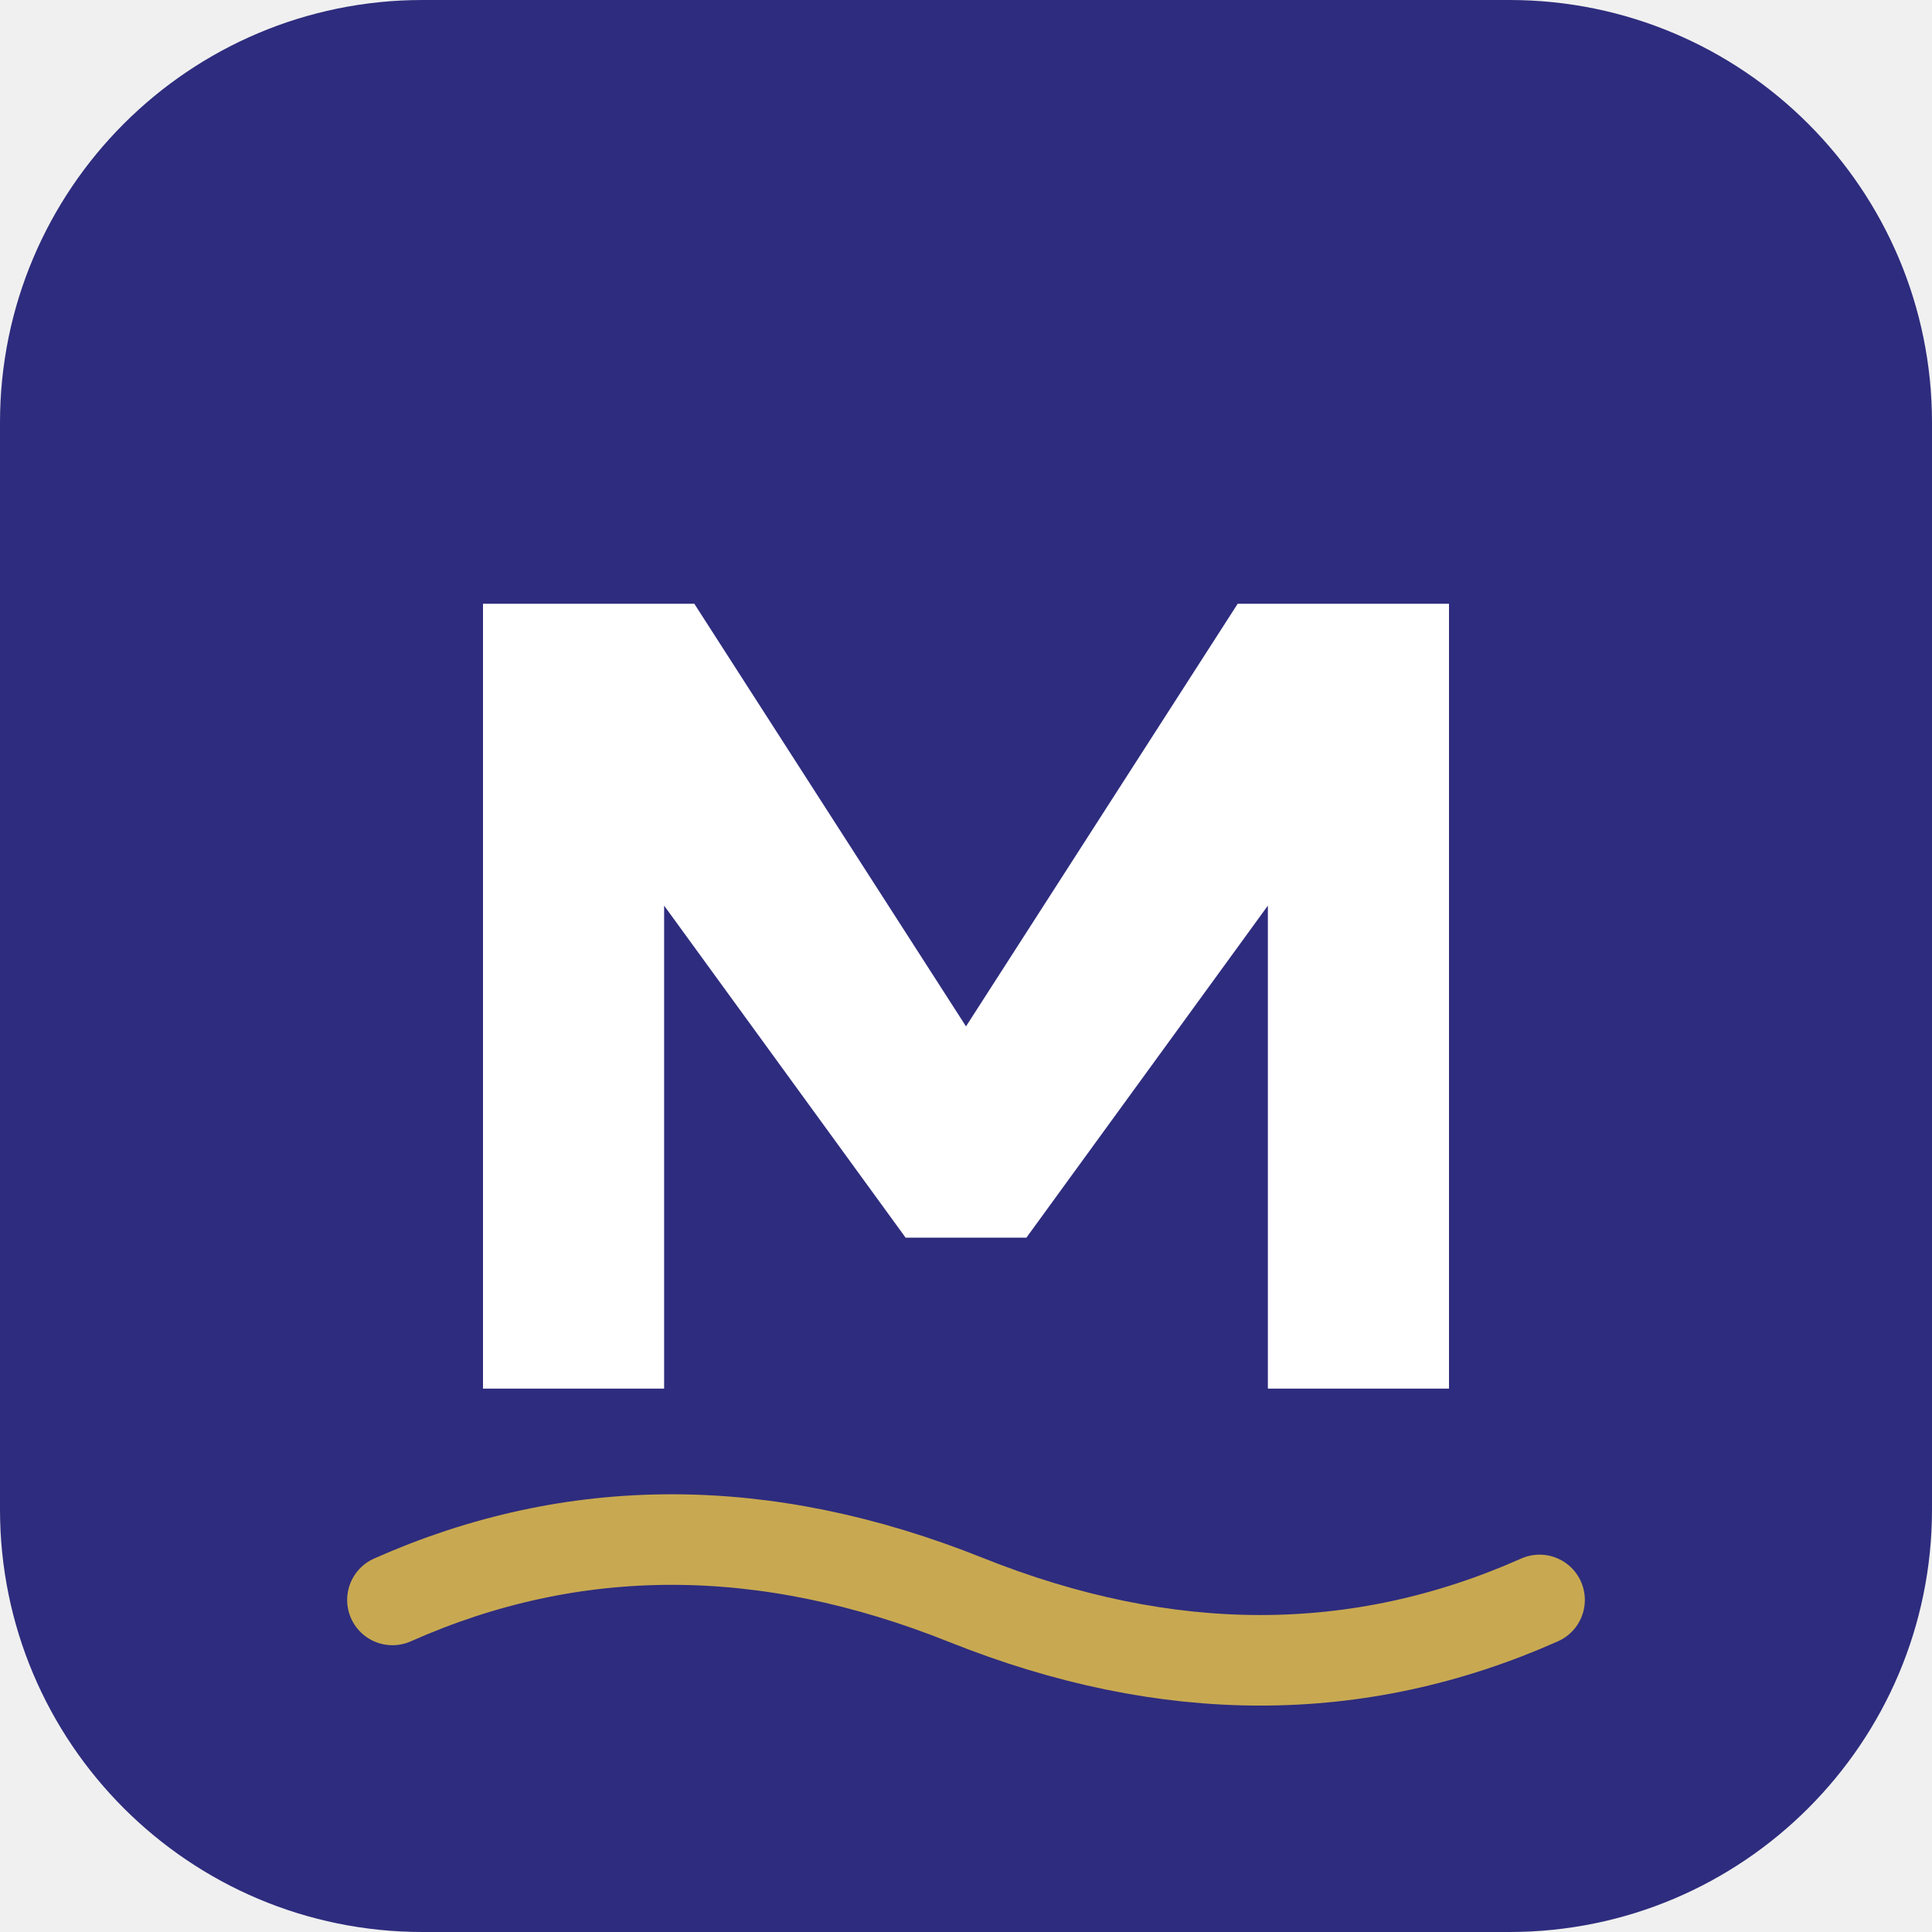
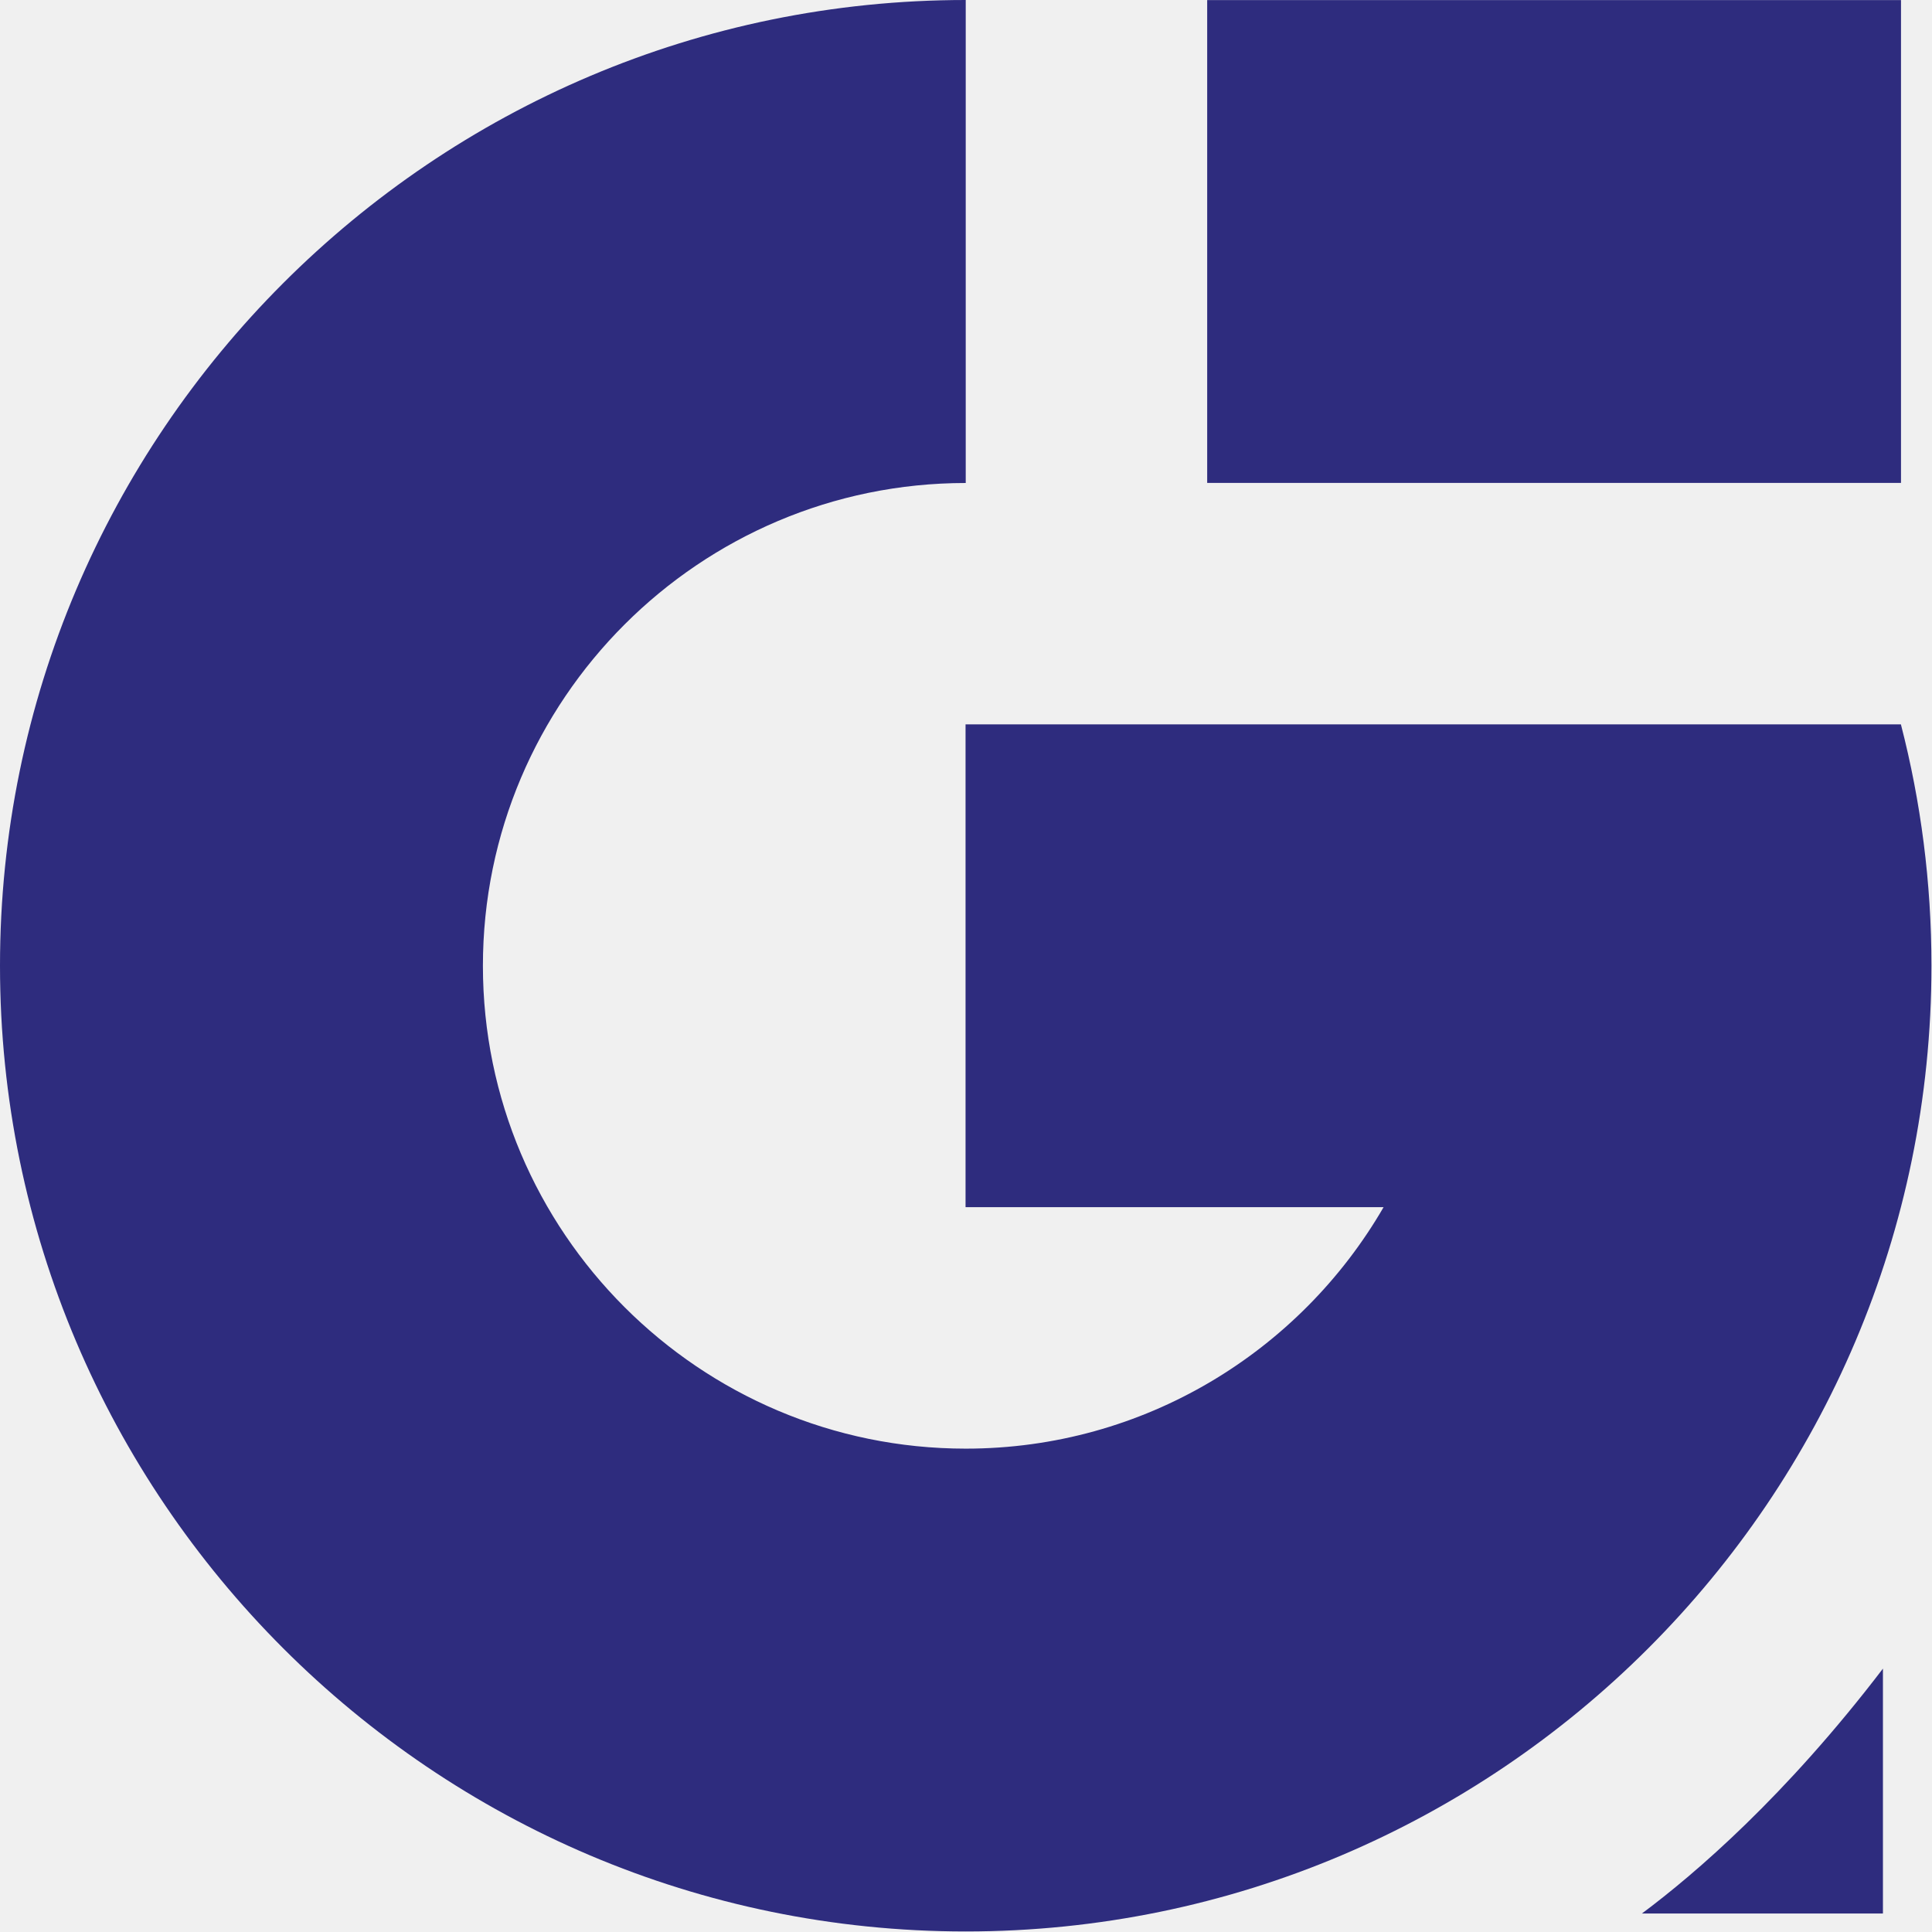
- <svg xmlns="http://www.w3.org/2000/svg" viewBox="0 0 64 64" role="img" aria-label="MAPA mark">
-   <rect x="0" y="0" width="64" height="64" rx="14" fill="#2E2C7E" />
-   <path d="M 16 46 L 16 20 L 23 20 L 32 34 L 41 20 L 48 20 L 48 46 L 42 46 L 42 30 L 34 41 L 30 41 L 22 30 L 22 46 Z" fill="#FFFFFF" />
-   <path d="M 13 53 Q 22 49 32 53 T 51 53" stroke="#C8A951" stroke-width="3" fill="none" stroke-linecap="round" />
+ <svg xmlns="http://www.w3.org/2000/svg" viewBox="0 0 215 215" role="img" aria-label="GI ADVISE">
+   <path d="M214.94,107.47c0,59.26-48.21,107.47-107.47,107.47S0,166.73,0,107.47,48.21,0,107.47,0v53.75c-29.63,0-53.73,24.1-53.73,53.73s24.1,53.73,53.73,53.73c19.85,0,37.2-10.82,46.5-26.87h-46.52v-53.73h104.09c2.22,8.59,3.4,17.59,3.4,26.86" fill="#2e2c7e" />
+   <rect x="134.34" y=".01" width="77.21" height="53.73" fill="#2e2c7e" />
+   <path d="M182.72,212.94c5.94-4.43,15.98-13.05,26.82-27.25v27.25s-26.82,0-26.82,0Z" fill="#2e2c7e" />
</svg>
